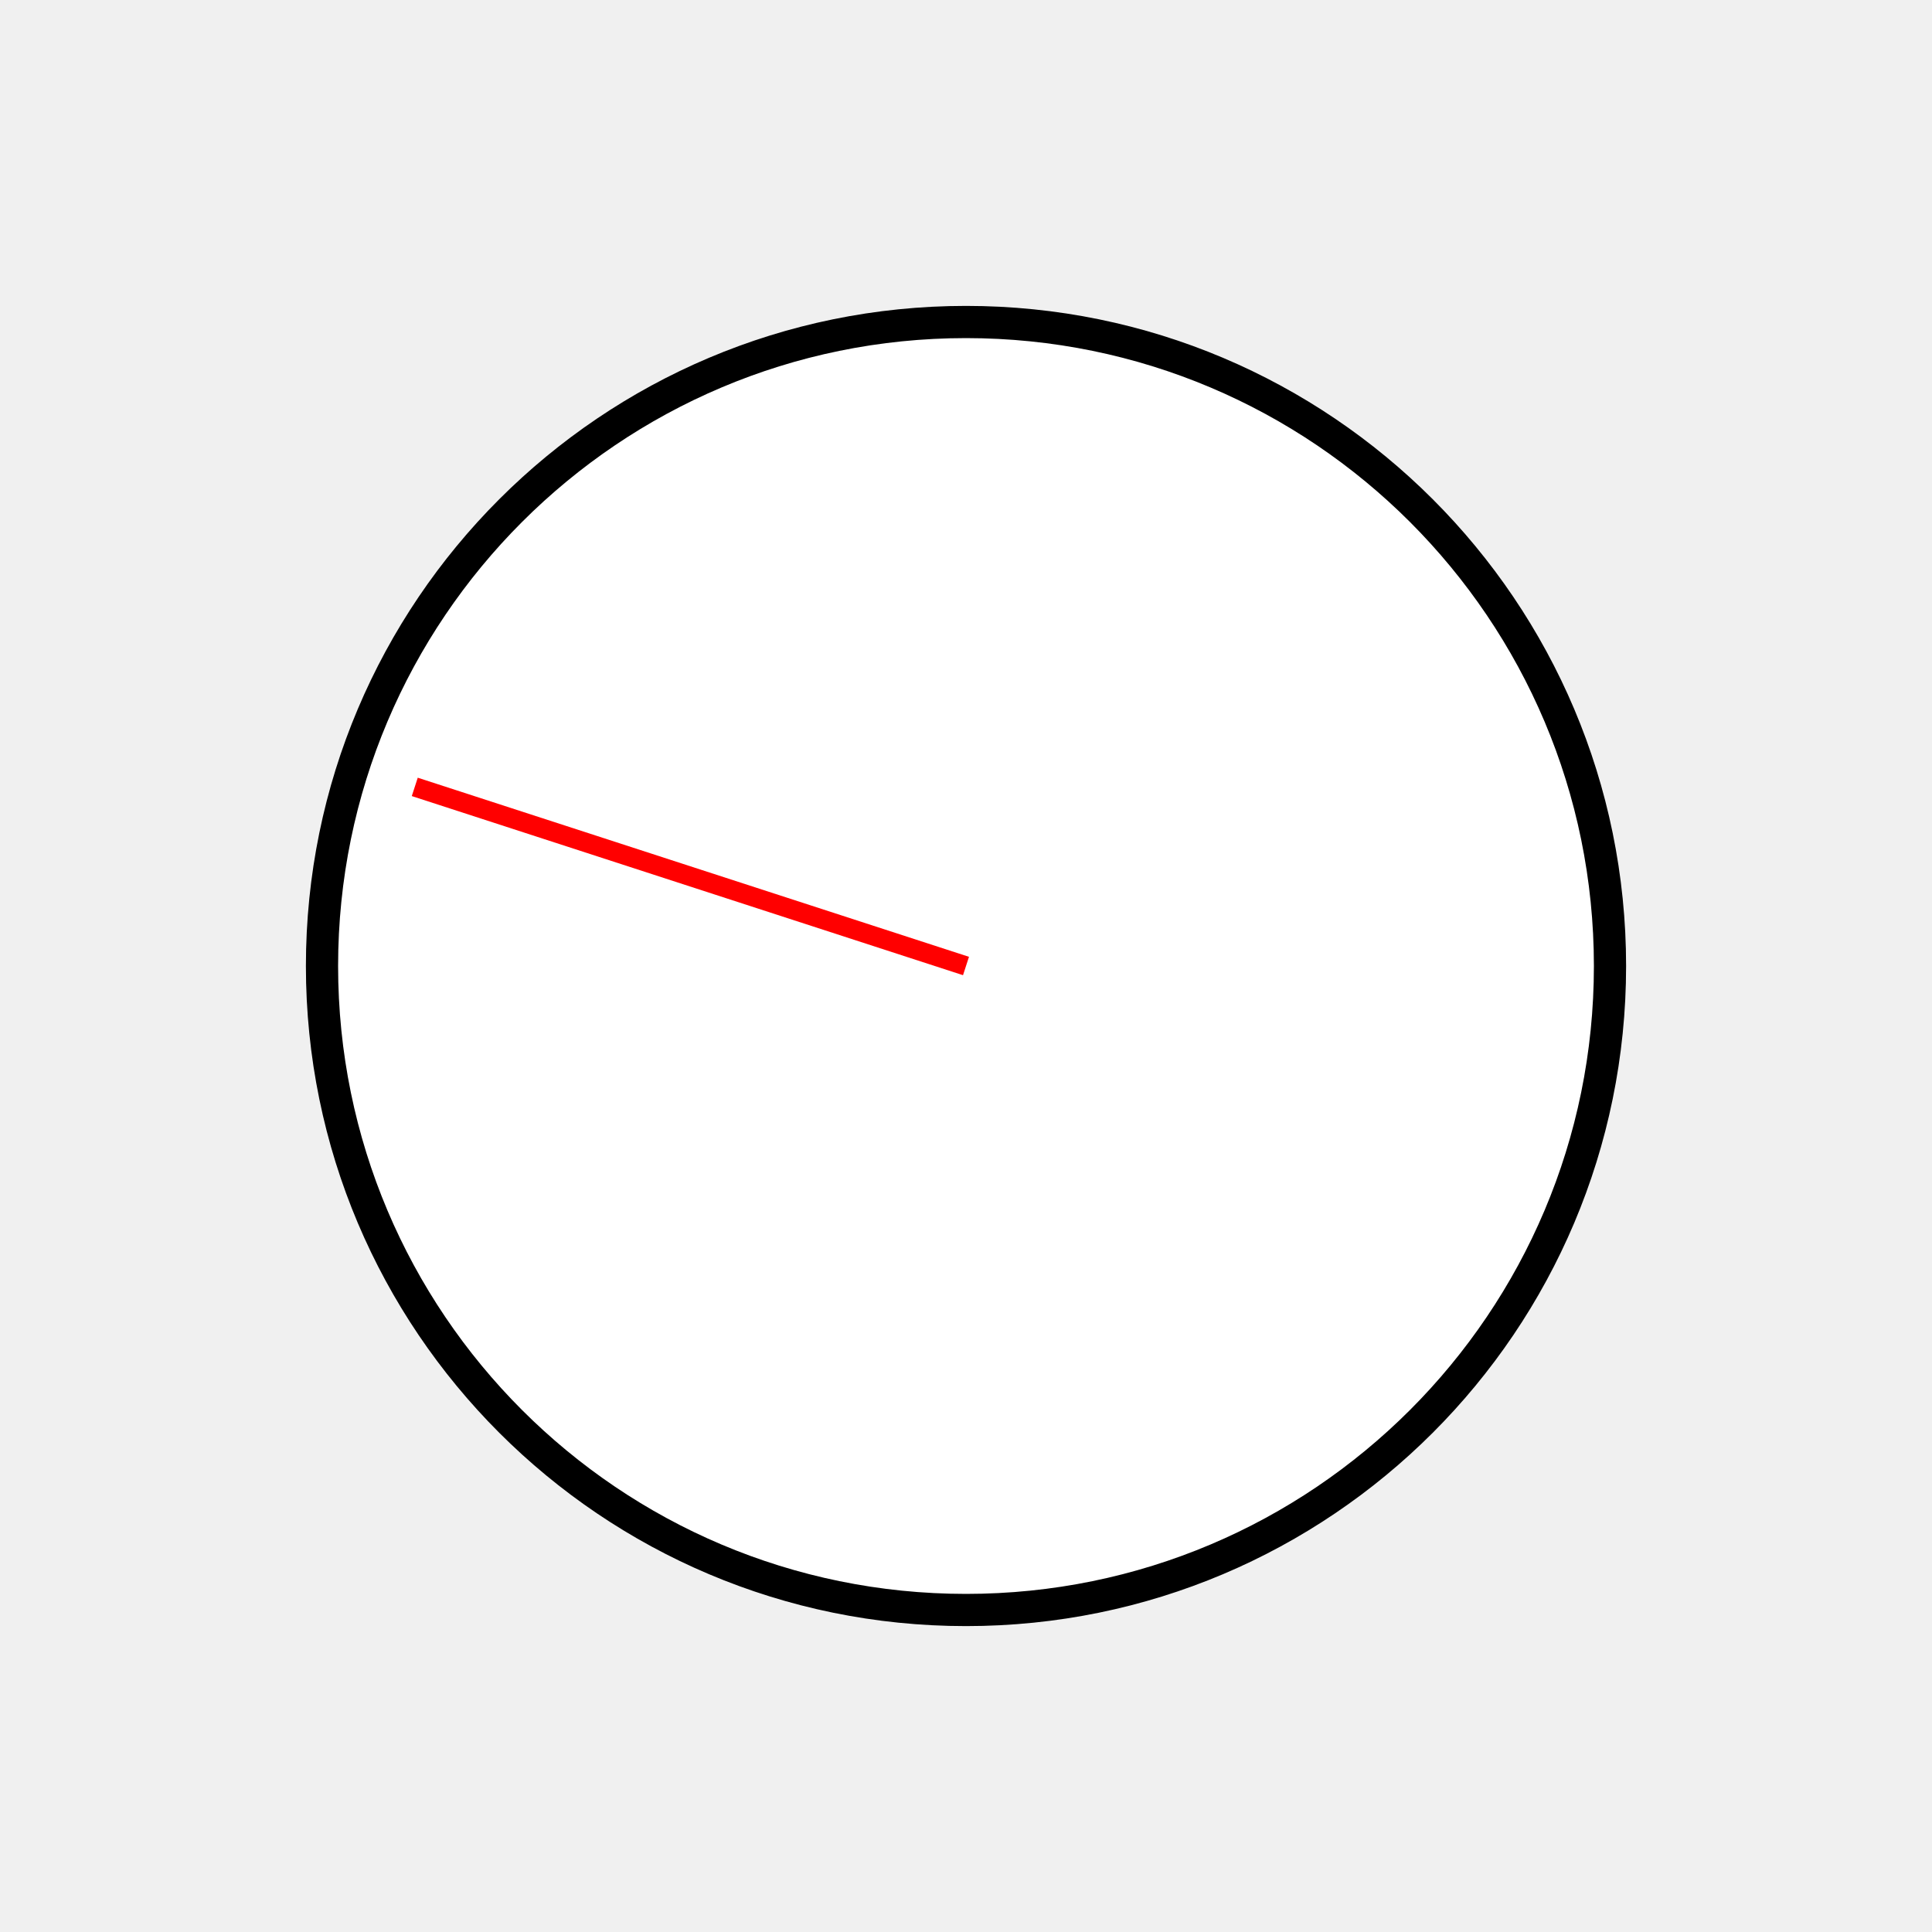
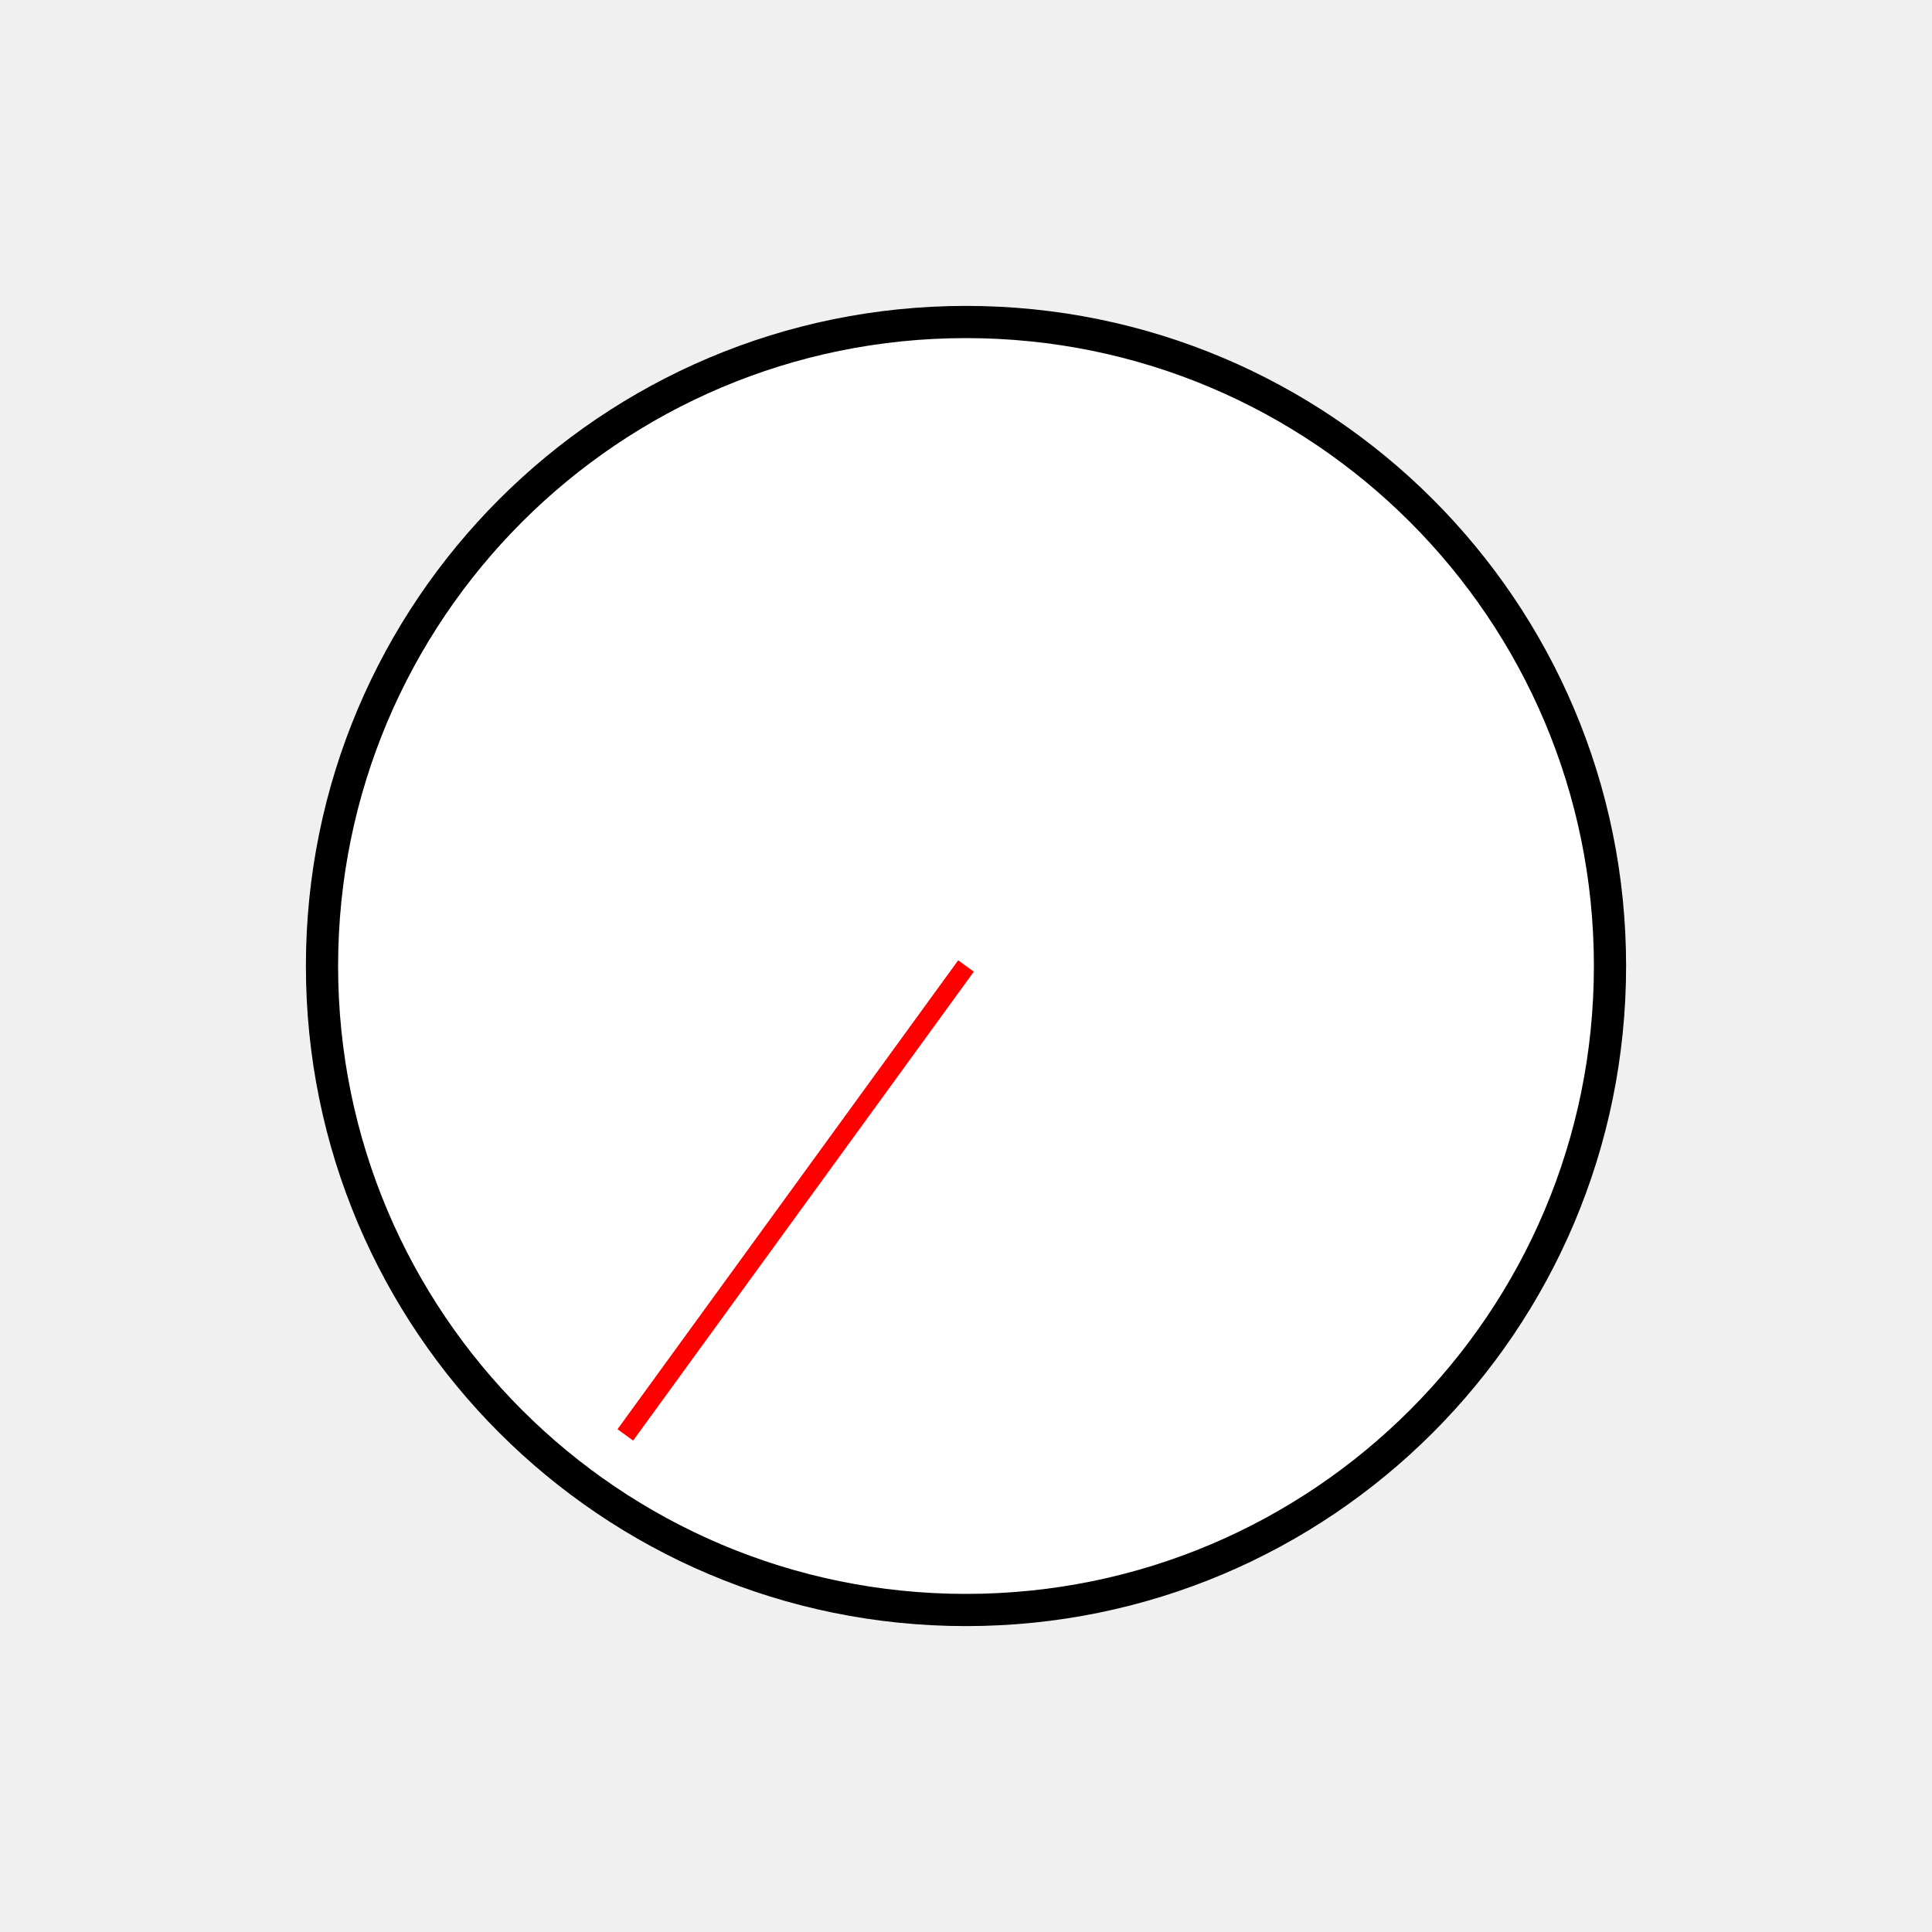
<svg xmlns="http://www.w3.org/2000/svg" width="100%" height="100%" viewBox="0 0 300 300" version="2.0">
  <circle cx="150" cy="150" r="100" style="fill:#fff;stroke:#000;stroke-width:5px;" />
-   <line x1="150" y1="150" x2="64.405" y2="122.188" style="fill:none;stroke:#f00;stroke-width:3px;" />
+   <line x1="150" y1="150" x2="97.099" y2="222.812" style="fill:none;stroke:#f00;stroke-width:3px;" />
</svg>
